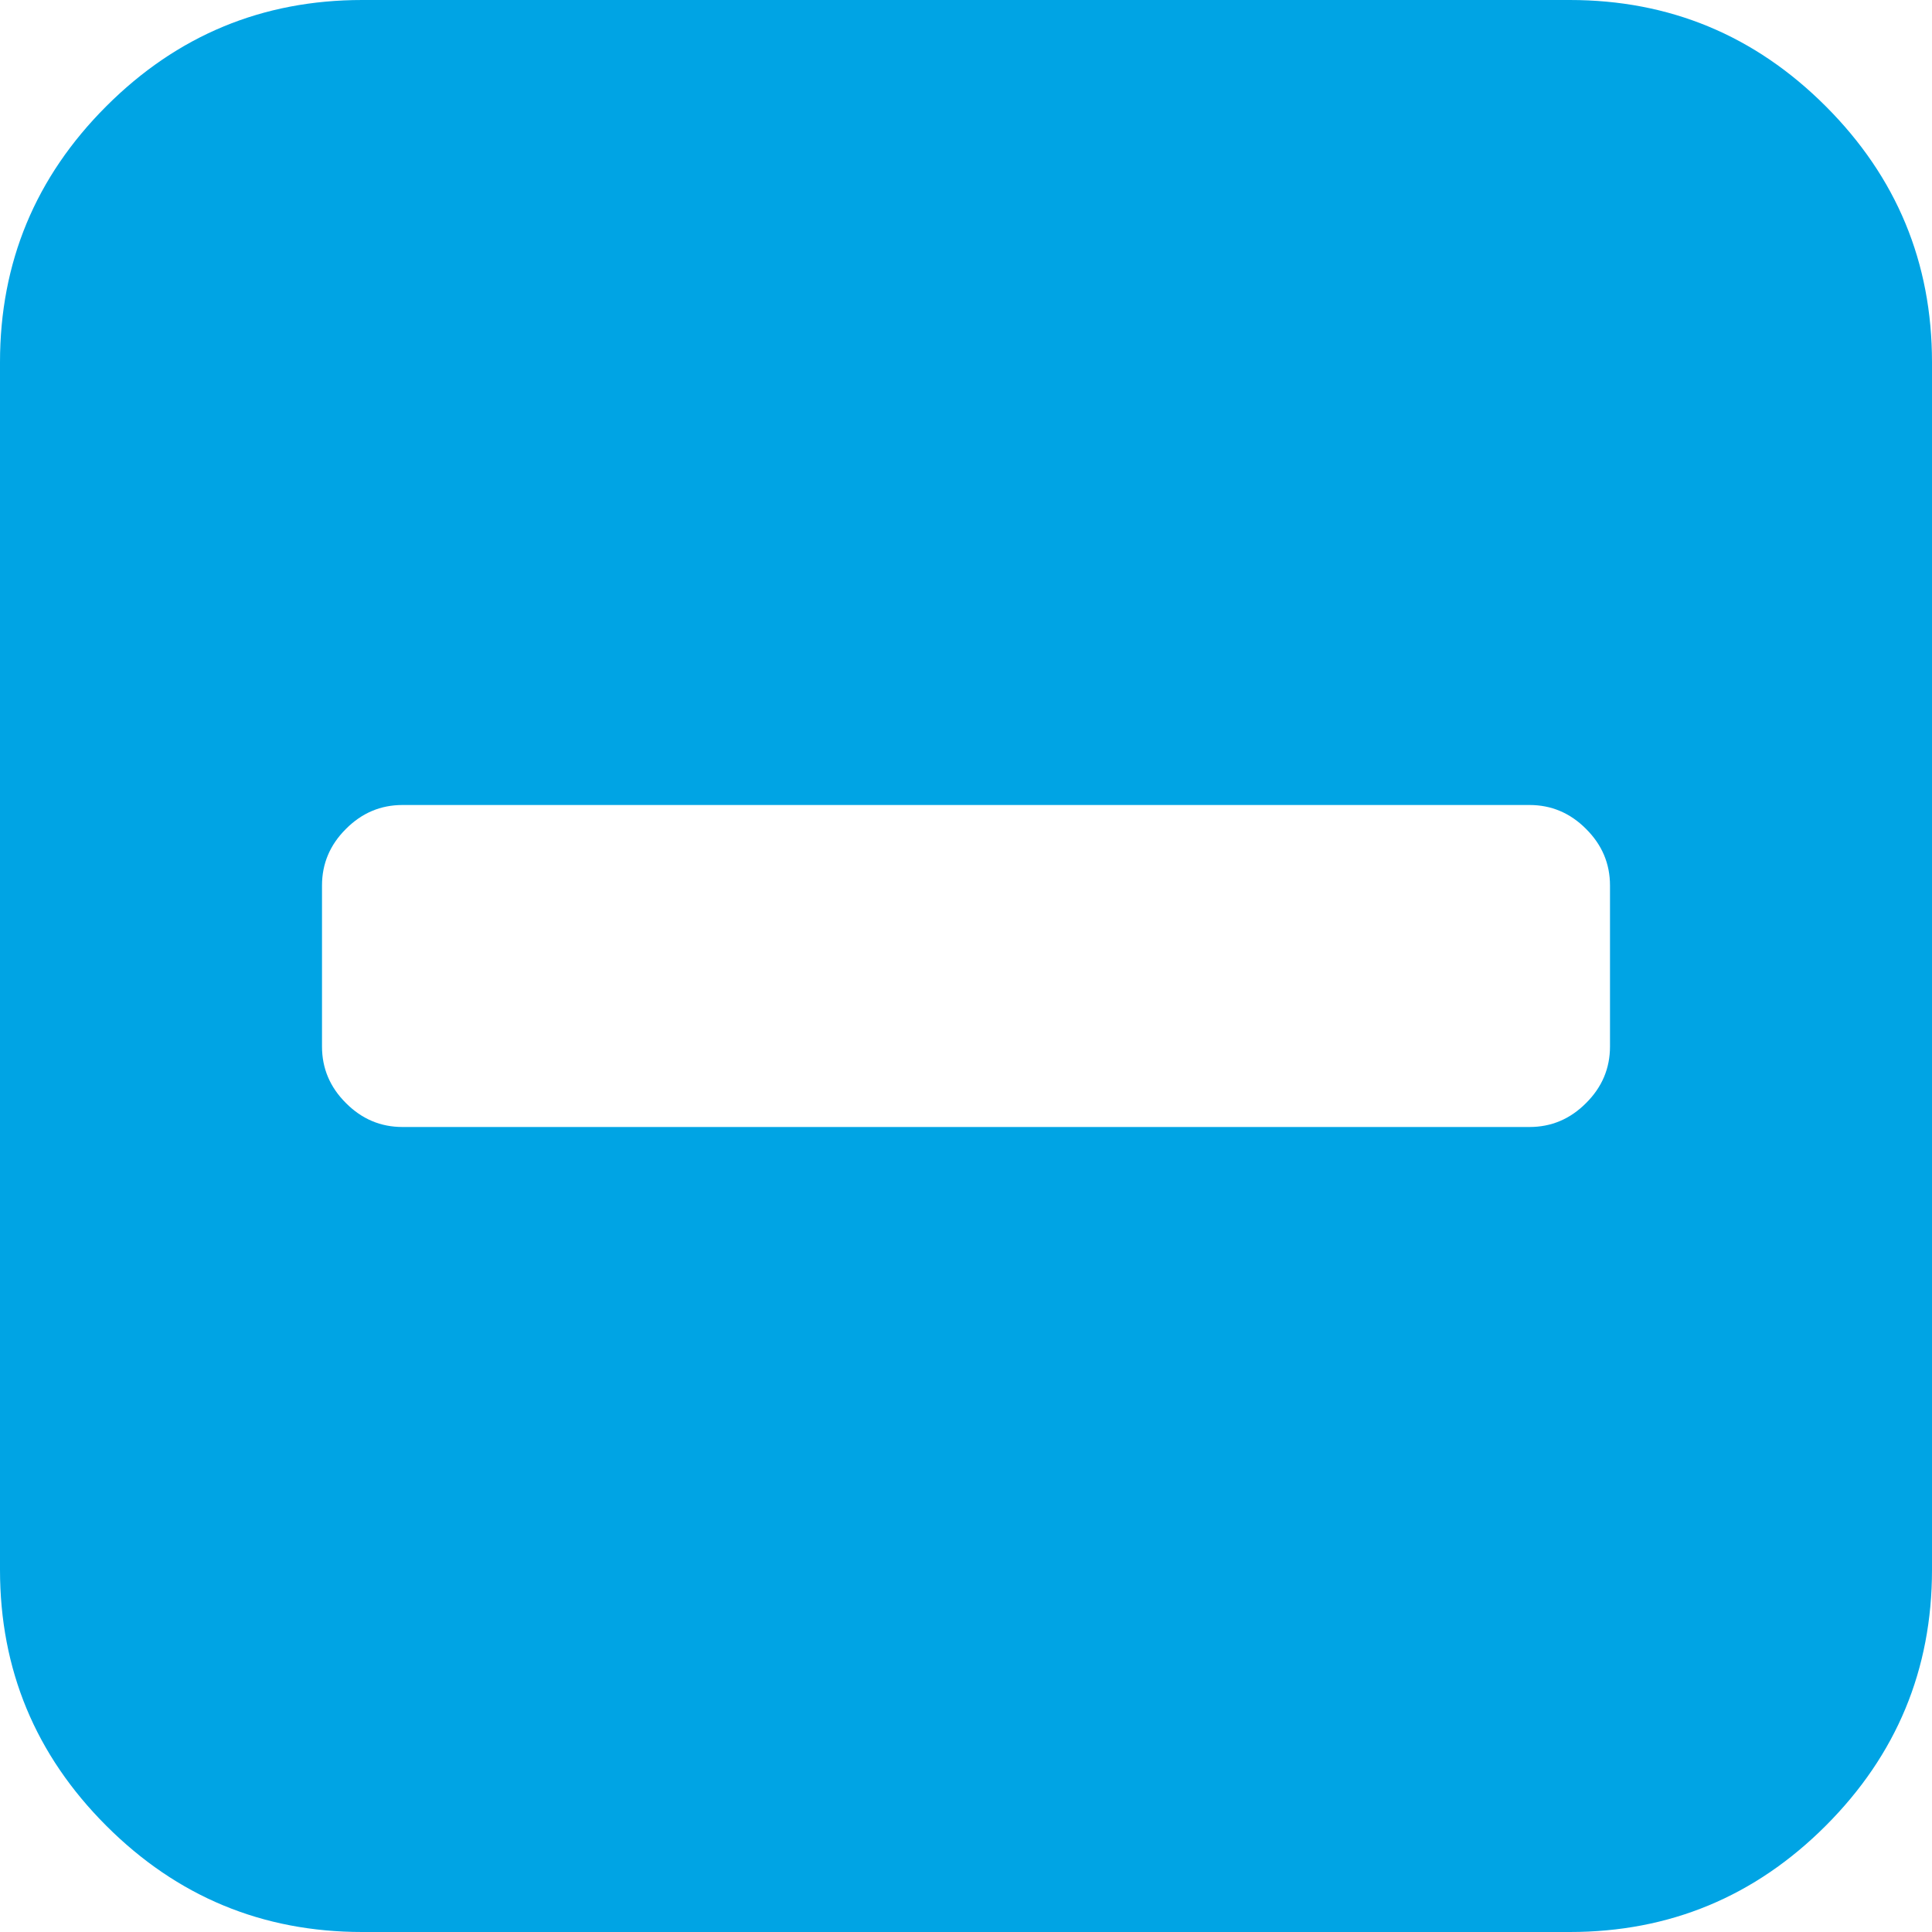
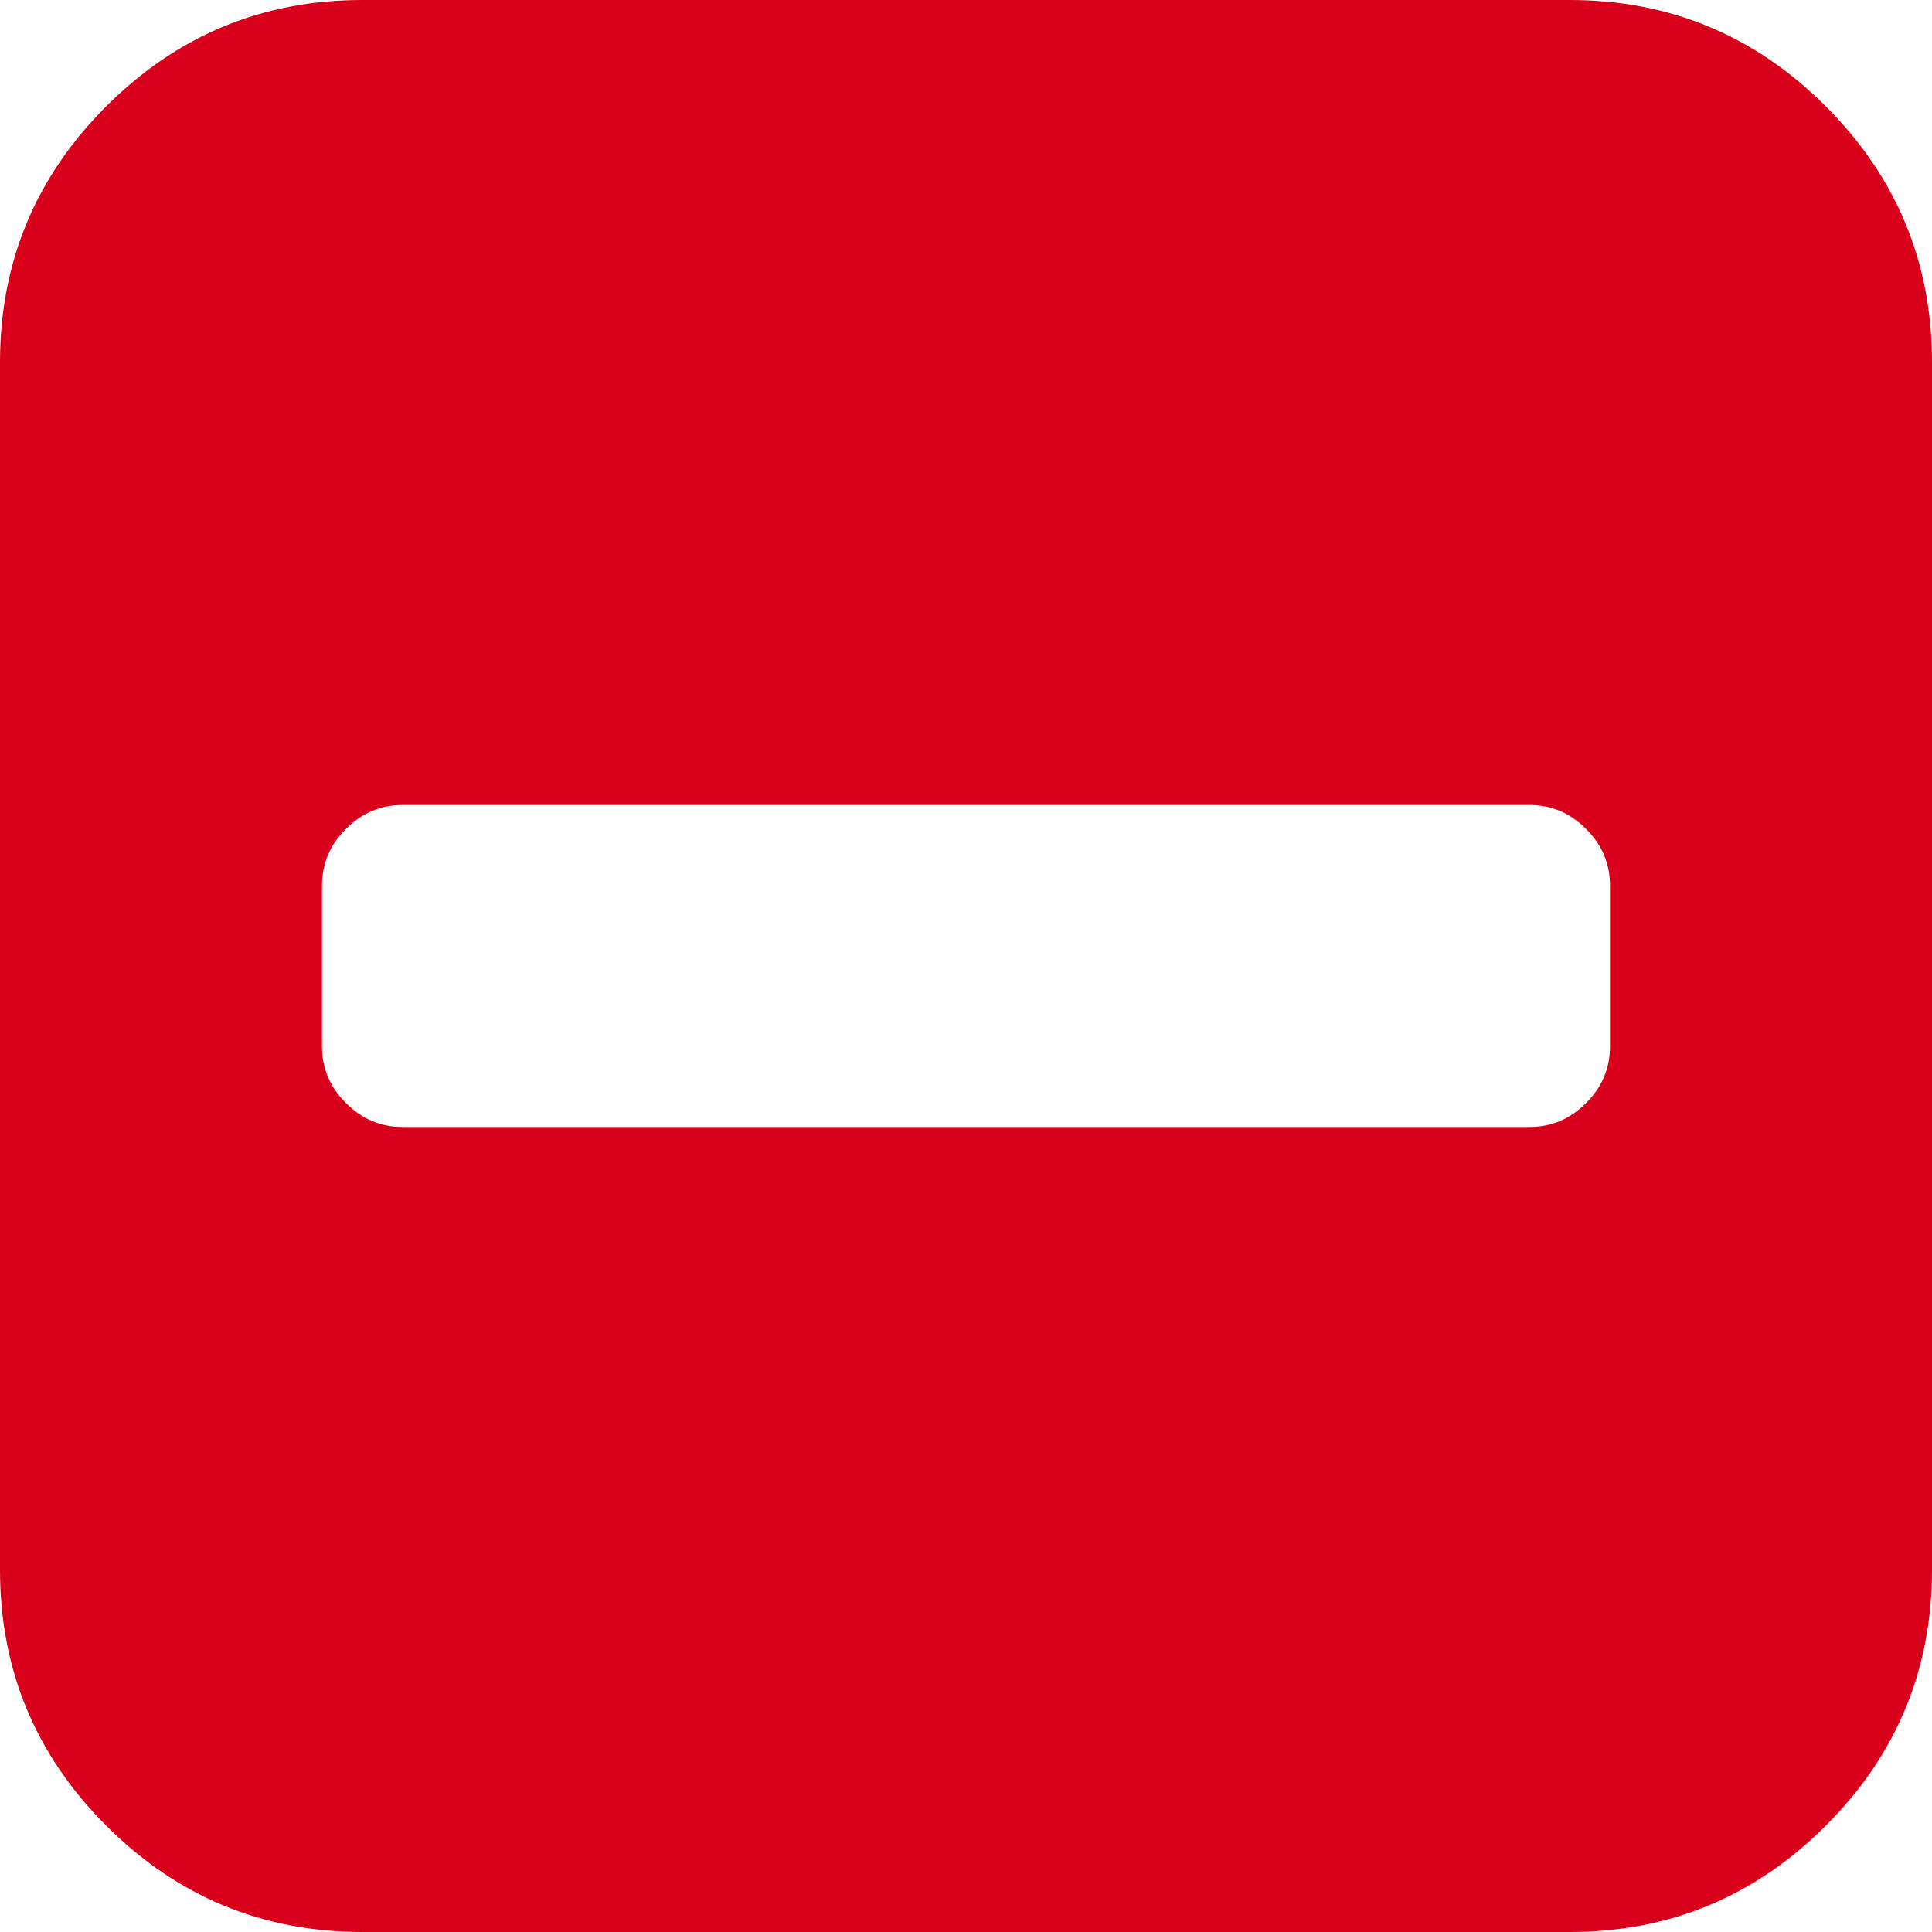
- <svg xmlns="http://www.w3.org/2000/svg" version="1.1" width="18px" height="18px">
+ <svg xmlns="http://www.w3.org/2000/svg" viewBox="0 0 18 18">
  <g>
-     <path d="M 14.777 10.277  C 14.926 10.129  15 9.953  15 9.75  L 15 8.25  C 15 8.047  14.926 7.871  14.777 7.723  C 14.629 7.574  14.453 7.5  14.25 7.5  L 3.75 7.5  C 3.547 7.5  3.371 7.574  3.223 7.723  C 3.074 7.871  3 8.047  3 8.25  L 3 9.75  C 3 9.953  3.074 10.129  3.223 10.277  C 3.371 10.426  3.547 10.5  3.75 10.5  L 14.25 10.5  C 14.453 10.5  14.629 10.426  14.777 10.277  Z M 17.01 0.99  C 17.67 1.65  18 2.445  18 3.375  L 18 14.625  C 18 15.555  17.67 16.35  17.01 17.01  C 16.35 17.67  15.555 18  14.625 18  L 3.375 18  C 2.445 18  1.65 17.67  0.99 17.01  C 0.33 16.35  0 15.555  0 14.625  L 0 3.375  C 0 2.445  0.33 1.65  0.99 0.99  C 1.65 0.33  2.445 0  3.375 0  L 14.625 0  C 15.555 0  16.35 0.33  17.01 0.99  Z " fill-rule="nonzero" fill="#00a4e4" stroke="none" />
+     <path d="M 14.777 10.277  C 14.926 10.129  15 9.953  15 9.75  L 15 8.25  C 15 8.047  14.926 7.871  14.777 7.723  C 14.629 7.574  14.453 7.5  14.25 7.5  L 3.75 7.5  C 3.547 7.5  3.371 7.574  3.223 7.723  C 3.074 7.871  3 8.047  3 8.25  L 3 9.75  C 3 9.953  3.074 10.129  3.223 10.277  C 3.371 10.426  3.547 10.5  3.75 10.5  L 14.25 10.5  C 14.453 10.5  14.629 10.426  14.777 10.277  Z M 17.01 0.99  C 17.67 1.65  18 2.445  18 3.375  L 18 14.625  C 18 15.555  17.67 16.35  17.01 17.01  C 16.35 17.67  15.555 18  14.625 18  L 3.375 18  C 2.445 18  1.65 17.67  0.99 17.01  C 0.33 16.35  0 15.555  0 14.625  L 0 3.375  C 0 2.445  0.33 1.65  0.99 0.99  C 1.65 0.33  2.445 0  3.375 0  L 14.625 0  C 15.555 0  16.35 0.33  17.01 0.99  Z " fill-rule="nonzero" stroke="none" style="fill: rgb(217, 0, 27);" />
  </g>
</svg>
